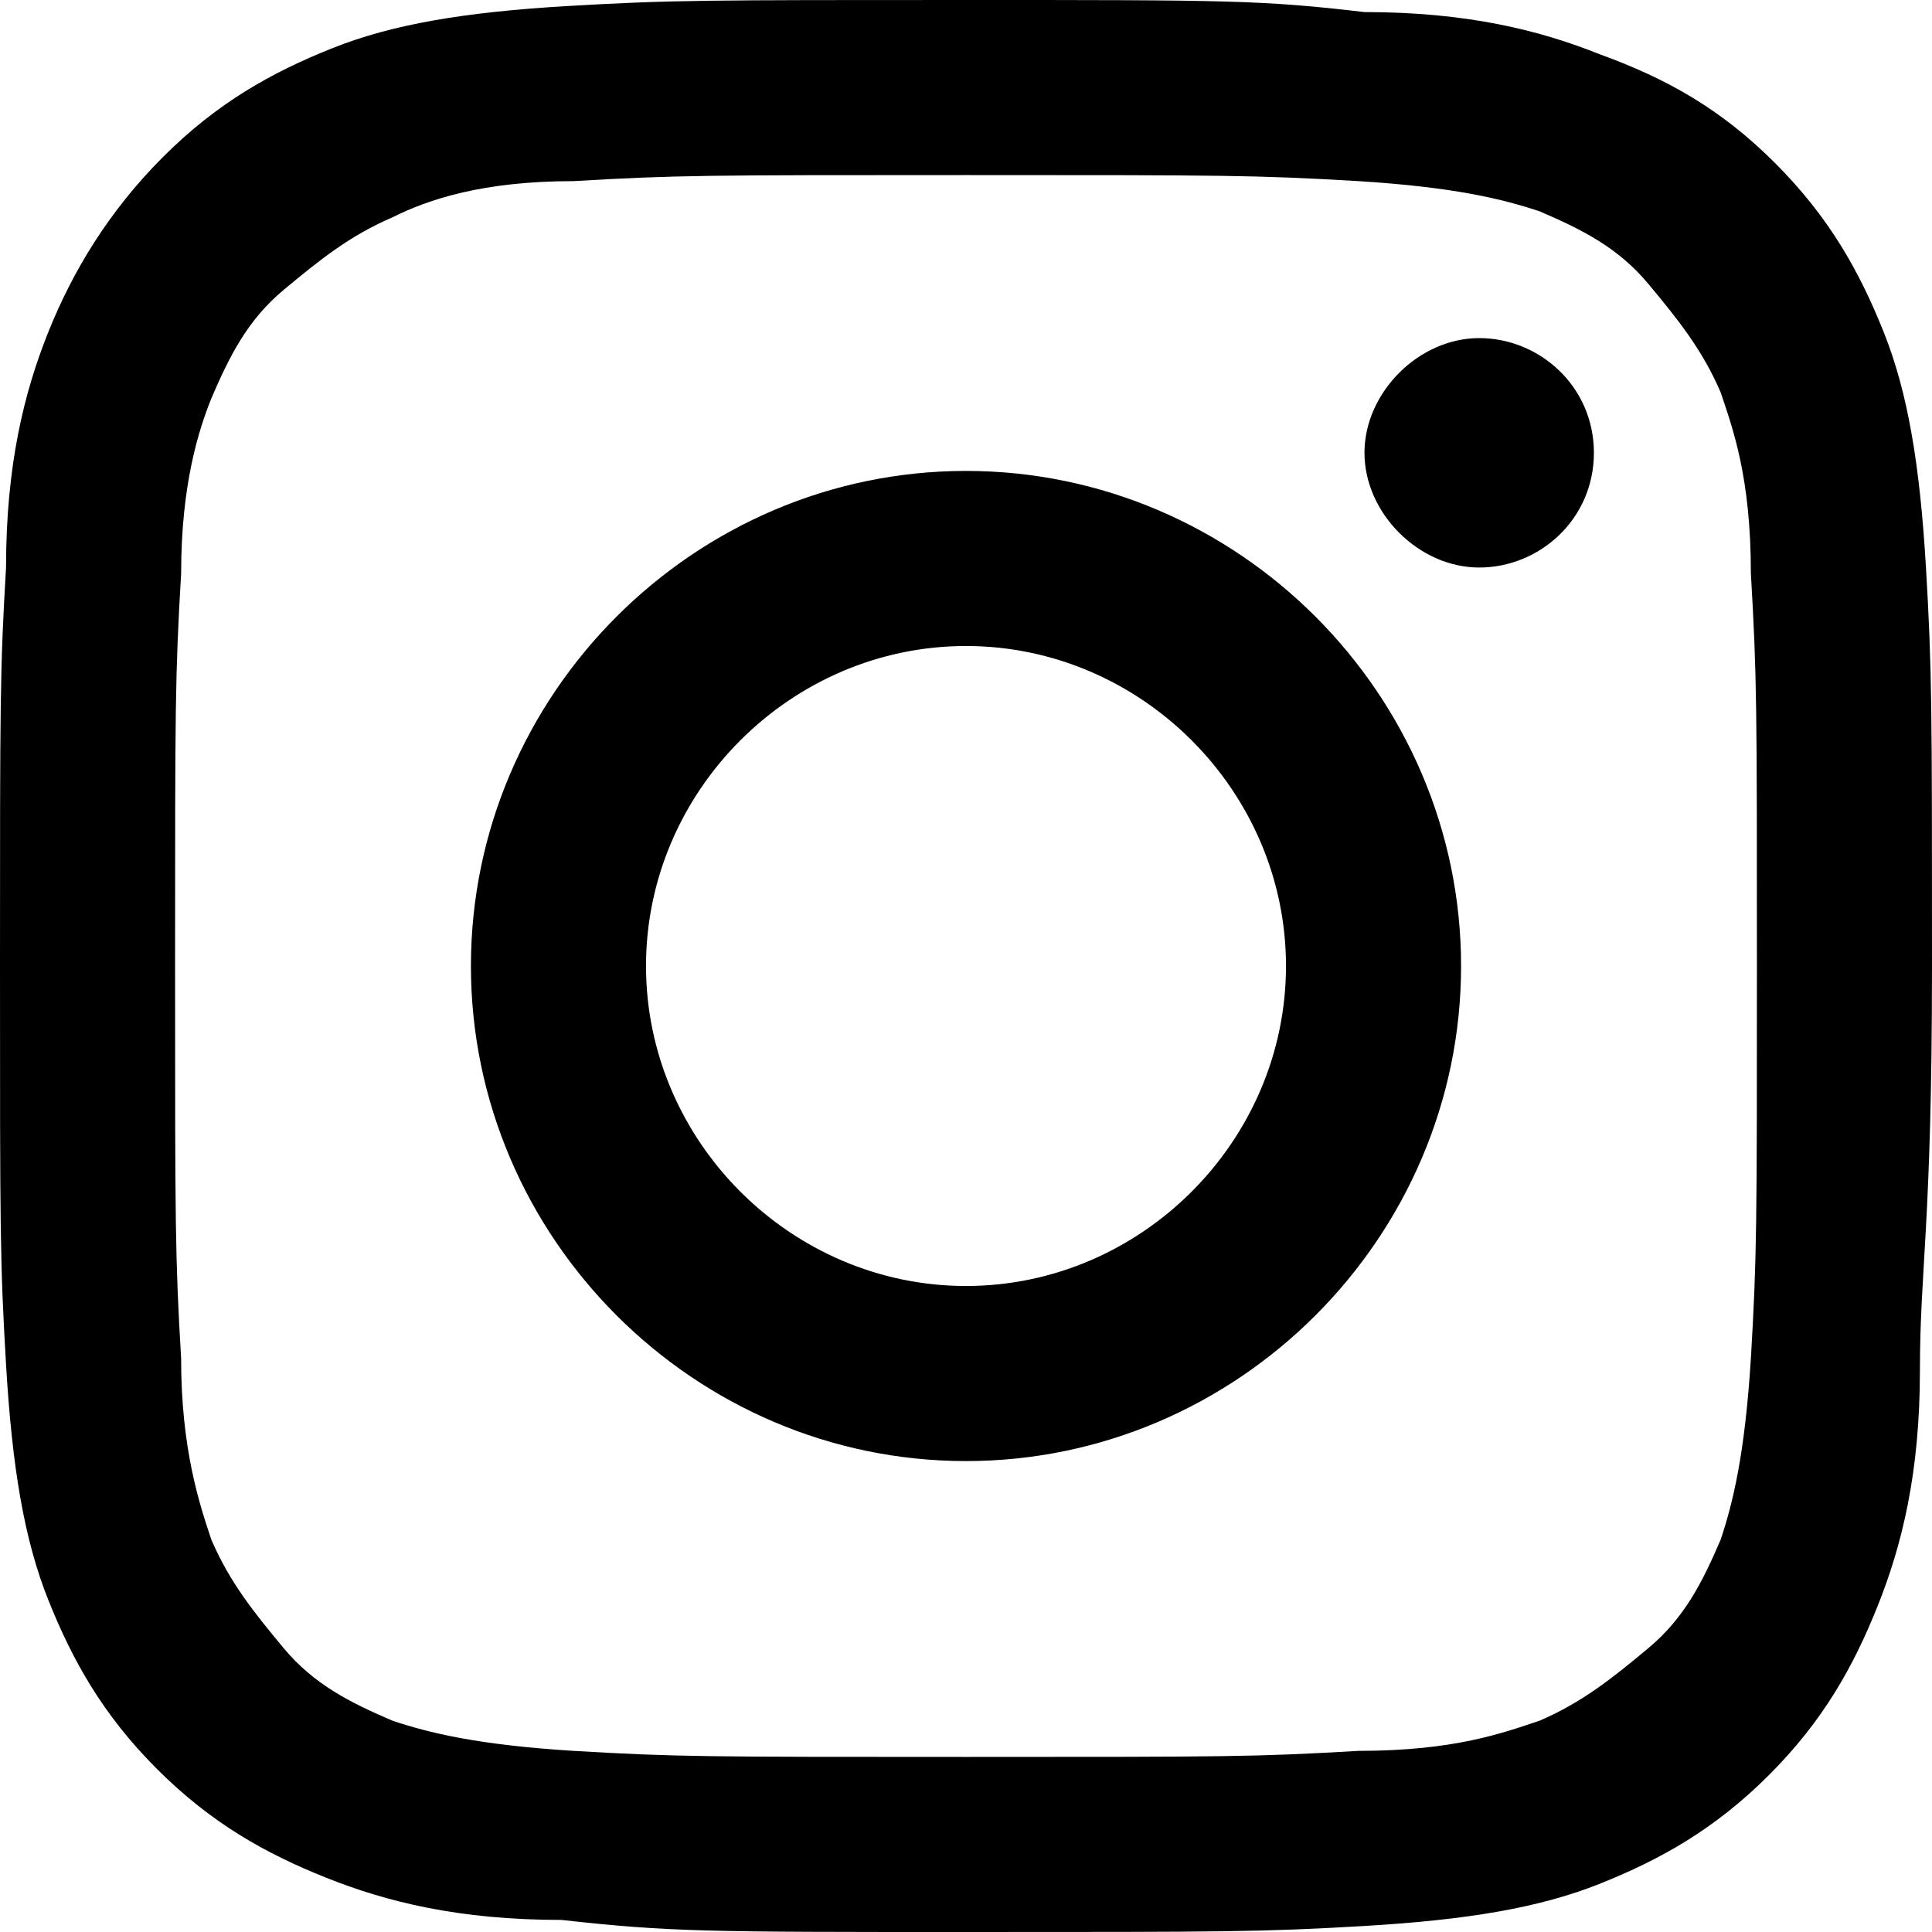
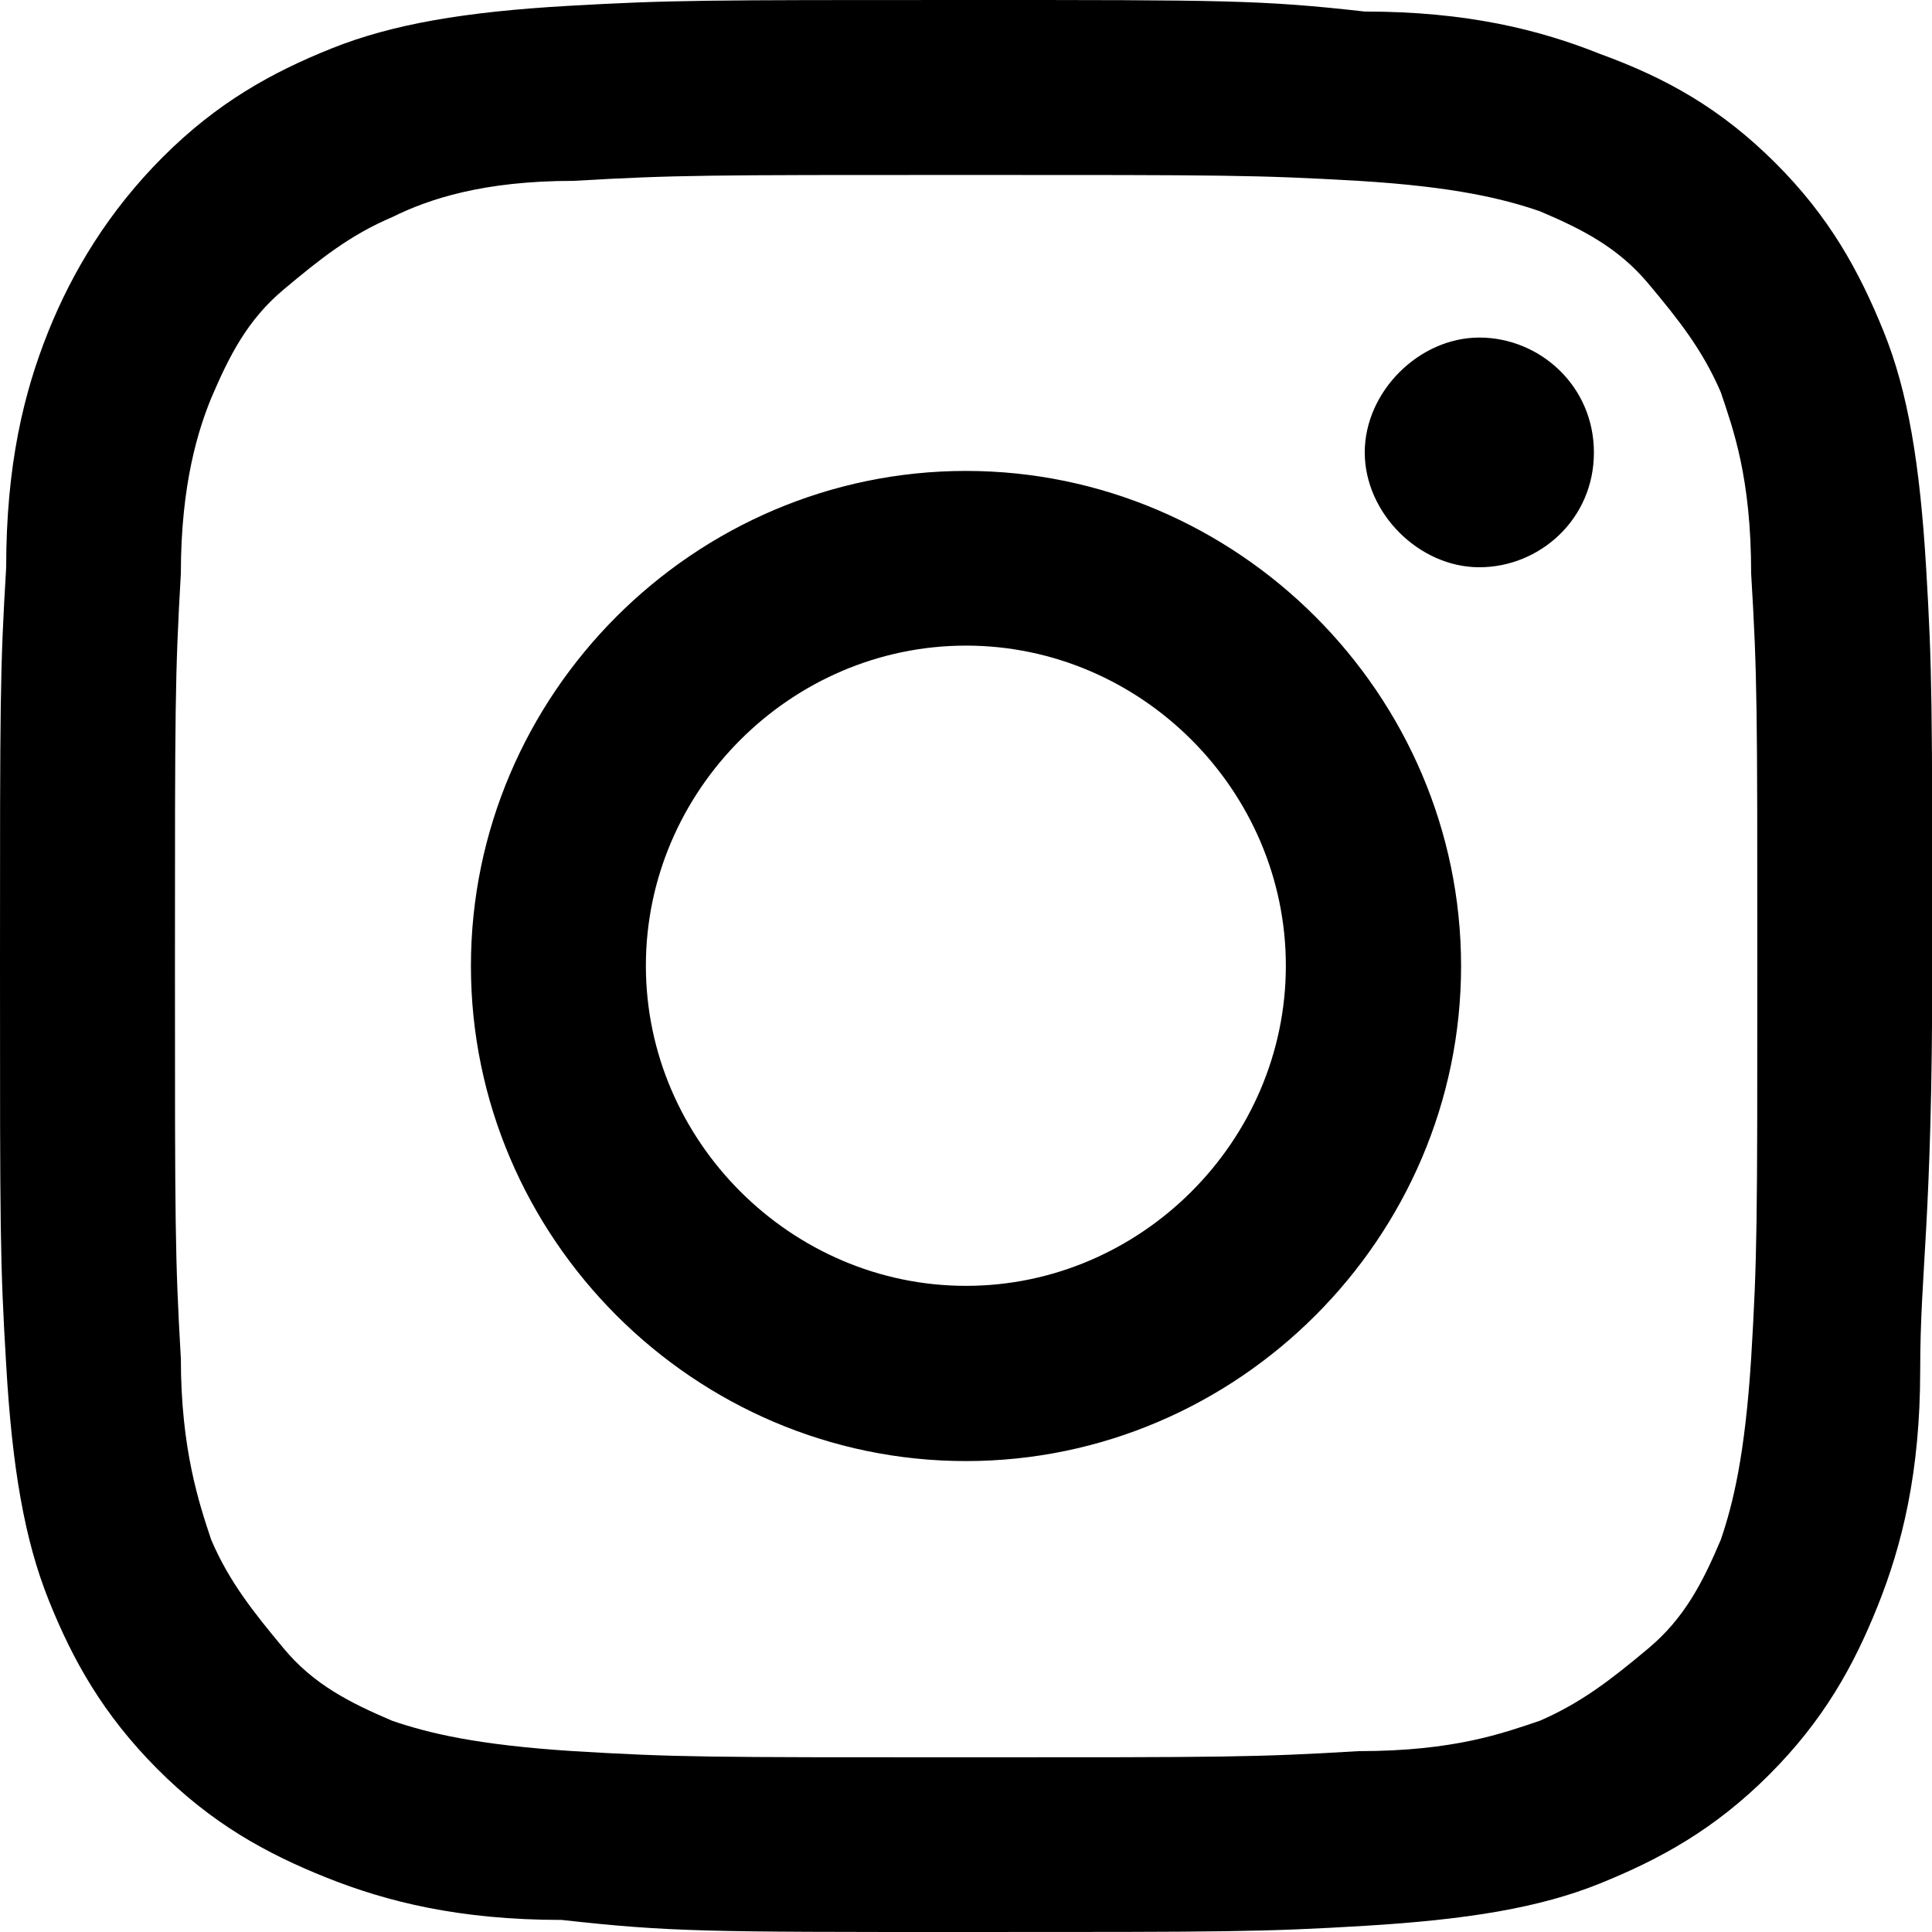
- <svg xmlns="http://www.w3.org/2000/svg" width="32" height="32" fill="currentColor" class="c-media__svg" enable-background="new 0 0 32 32" viewBox="0 0 32 32">
-   <path d="m16 2.9c4.3 0 4.8 0 6.5.1 1.6.1 2.4.3 3 .5.7.3 1.3.6 1.8 1.2s.9 1.1 1.2 1.8c.2.6.5 1.4.5 3 .1 1.7.1 2.2.1 6.5s0 4.8-.1 6.5c-.1 1.6-.3 2.4-.5 3-.3.7-.6 1.3-1.2 1.8s-1.1.9-1.8 1.2c-.6.2-1.4.5-3 .5-1.7.1-2.2.1-6.5.1s-4.8 0-6.5-.1c-1.6-.1-2.4-.3-3-.5-.7-.3-1.3-.6-1.8-1.2s-.9-1.1-1.2-1.8c-.2-.6-.5-1.5-.5-3-.1-1.7-.1-2.2-.1-6.5s0-4.8.1-6.5c0-1.5.3-2.4.5-2.9.3-.7.6-1.3 1.2-1.8s1.1-.9 1.8-1.2c.6-.3 1.5-.6 3-.6 1.7-.1 2.2-.1 6.5-.1m0-2.9c-4.3 0-4.9 0-6.6.1s-2.9.3-3.9.7-1.9.9-2.8 1.8-1.5 1.9-1.9 2.9-.7 2.2-.7 3.9c-.1 1.7-.1 2.2-.1 6.6s0 4.9.1 6.6.3 2.9.7 3.9.9 1.9 1.8 2.8 1.8 1.4 2.8 1.8 2.2.7 3.9.7c1.8.2 2.4.2 6.7.2s4.9 0 6.6-.1 2.9-.3 3.9-.7 1.9-.9 2.8-1.8 1.4-1.8 1.8-2.8.7-2.2.7-3.9.2-2.4.2-6.7 0-4.9-.1-6.6-.3-2.9-.7-3.9-.9-1.9-1.8-2.8-1.8-1.4-2.9-1.8c-1-.4-2.2-.7-3.9-.7-1.7-.2-2.3-.2-6.6-.2zm0 7.8c-4.5 0-8.2 3.7-8.2 8.2s3.7 8.2 8.2 8.2 8.2-3.7 8.2-8.2-3.7-8.2-8.2-8.2zm0 13.5c-2.9 0-5.3-2.4-5.3-5.3s2.4-5.3 5.3-5.3 5.3 2.4 5.3 5.3-2.4 5.3-5.3 5.3zm10.4-13.8c0 1.1-.9 1.9-1.9 1.9s-1.9-.9-1.9-1.9.9-1.9 1.9-1.9 1.9.8 1.9 1.9z" />
+ <svg xmlns="http://www.w3.org/2000/svg" width="72" height="72" fill="currentColor" class="c-media__svg" viewBox="0 0 72 72">
+   <path d="m36 6.52c9.67 0 10.8 0 14.63.22 3.6.22 5.4.67 6.75 1.13 1.58.67 2.92 1.35 4.05 2.7s2.02 2.47 2.7 4.05c.45 1.35 1.13 3.15 1.13 6.75.23 3.82.23 4.95.23 14.63s0 10.8-.23 14.63c-.23 3.6-.67 5.4-1.13 6.75-.67 1.58-1.35 2.92-2.7 4.05s-2.48 2.02-4.05 2.7c-1.35.45-3.15 1.13-6.75 1.13-3.83.23-4.95.23-14.63.23s-10.8 0-14.63-.23c-3.6-.23-5.4-.67-6.75-1.13-1.57-.67-2.93-1.35-4.05-2.7s-2.03-2.48-2.7-4.05c-.45-1.35-1.13-3.38-1.13-6.75-.22-3.83-.22-4.95-.22-14.63s0-10.8.22-14.63c0-3.38.67-5.4 1.13-6.53.67-1.57 1.35-2.92 2.7-4.05s2.47-2.03 4.05-2.7c1.35-.67 3.38-1.35 6.75-1.35 3.82-.22 4.95-.22 14.63-.22m0-6.52c-9.67 0-11.02 0-14.85.22s-6.53.68-8.78 1.58-4.28 2.03-6.3 4.05-3.38 4.28-4.28 6.53-1.56 4.94-1.56 8.77c-.23 3.82-.23 4.95-.23 14.85s0 11.02.23 14.85c.22 3.83.68 6.52 1.58 8.77s2.03 4.27 4.05 6.3 4.05 3.15 6.3 4.05 4.95 1.58 8.77 1.58c4.05.45 5.4.45 15.08.45s11.03 0 14.85-.23 6.52-.67 8.77-1.58 4.27-2.02 6.3-4.05 3.15-4.05 4.05-6.3 1.58-4.95 1.58-8.77.45-5.4.45-15.08 0-11.02-.23-14.85-.67-6.53-1.58-8.78-2.02-4.28-4.05-6.3-4.05-3.15-6.52-4.05c-2.25-.9-4.95-1.58-8.77-1.58-3.84-.43-5.18-.43-14.86-.43zm0 17.55c-10.13 0-18.45 8.32-18.45 18.45s8.32 18.45 18.45 18.45 18.45-8.33 18.45-18.45-8.33-18.45-18.45-18.45zm0 30.37c-6.52 0-11.93-5.4-11.93-11.93s5.4-11.93 11.93-11.93 11.92 5.4 11.92 11.93-5.4 11.93-11.92 11.93zm23.4-31.05c0 2.48-2.02 4.27-4.27 4.27s-4.27-2.02-4.27-4.28 2.02-4.28 4.27-4.28 4.27 1.8 4.27 4.28z" />
</svg>
